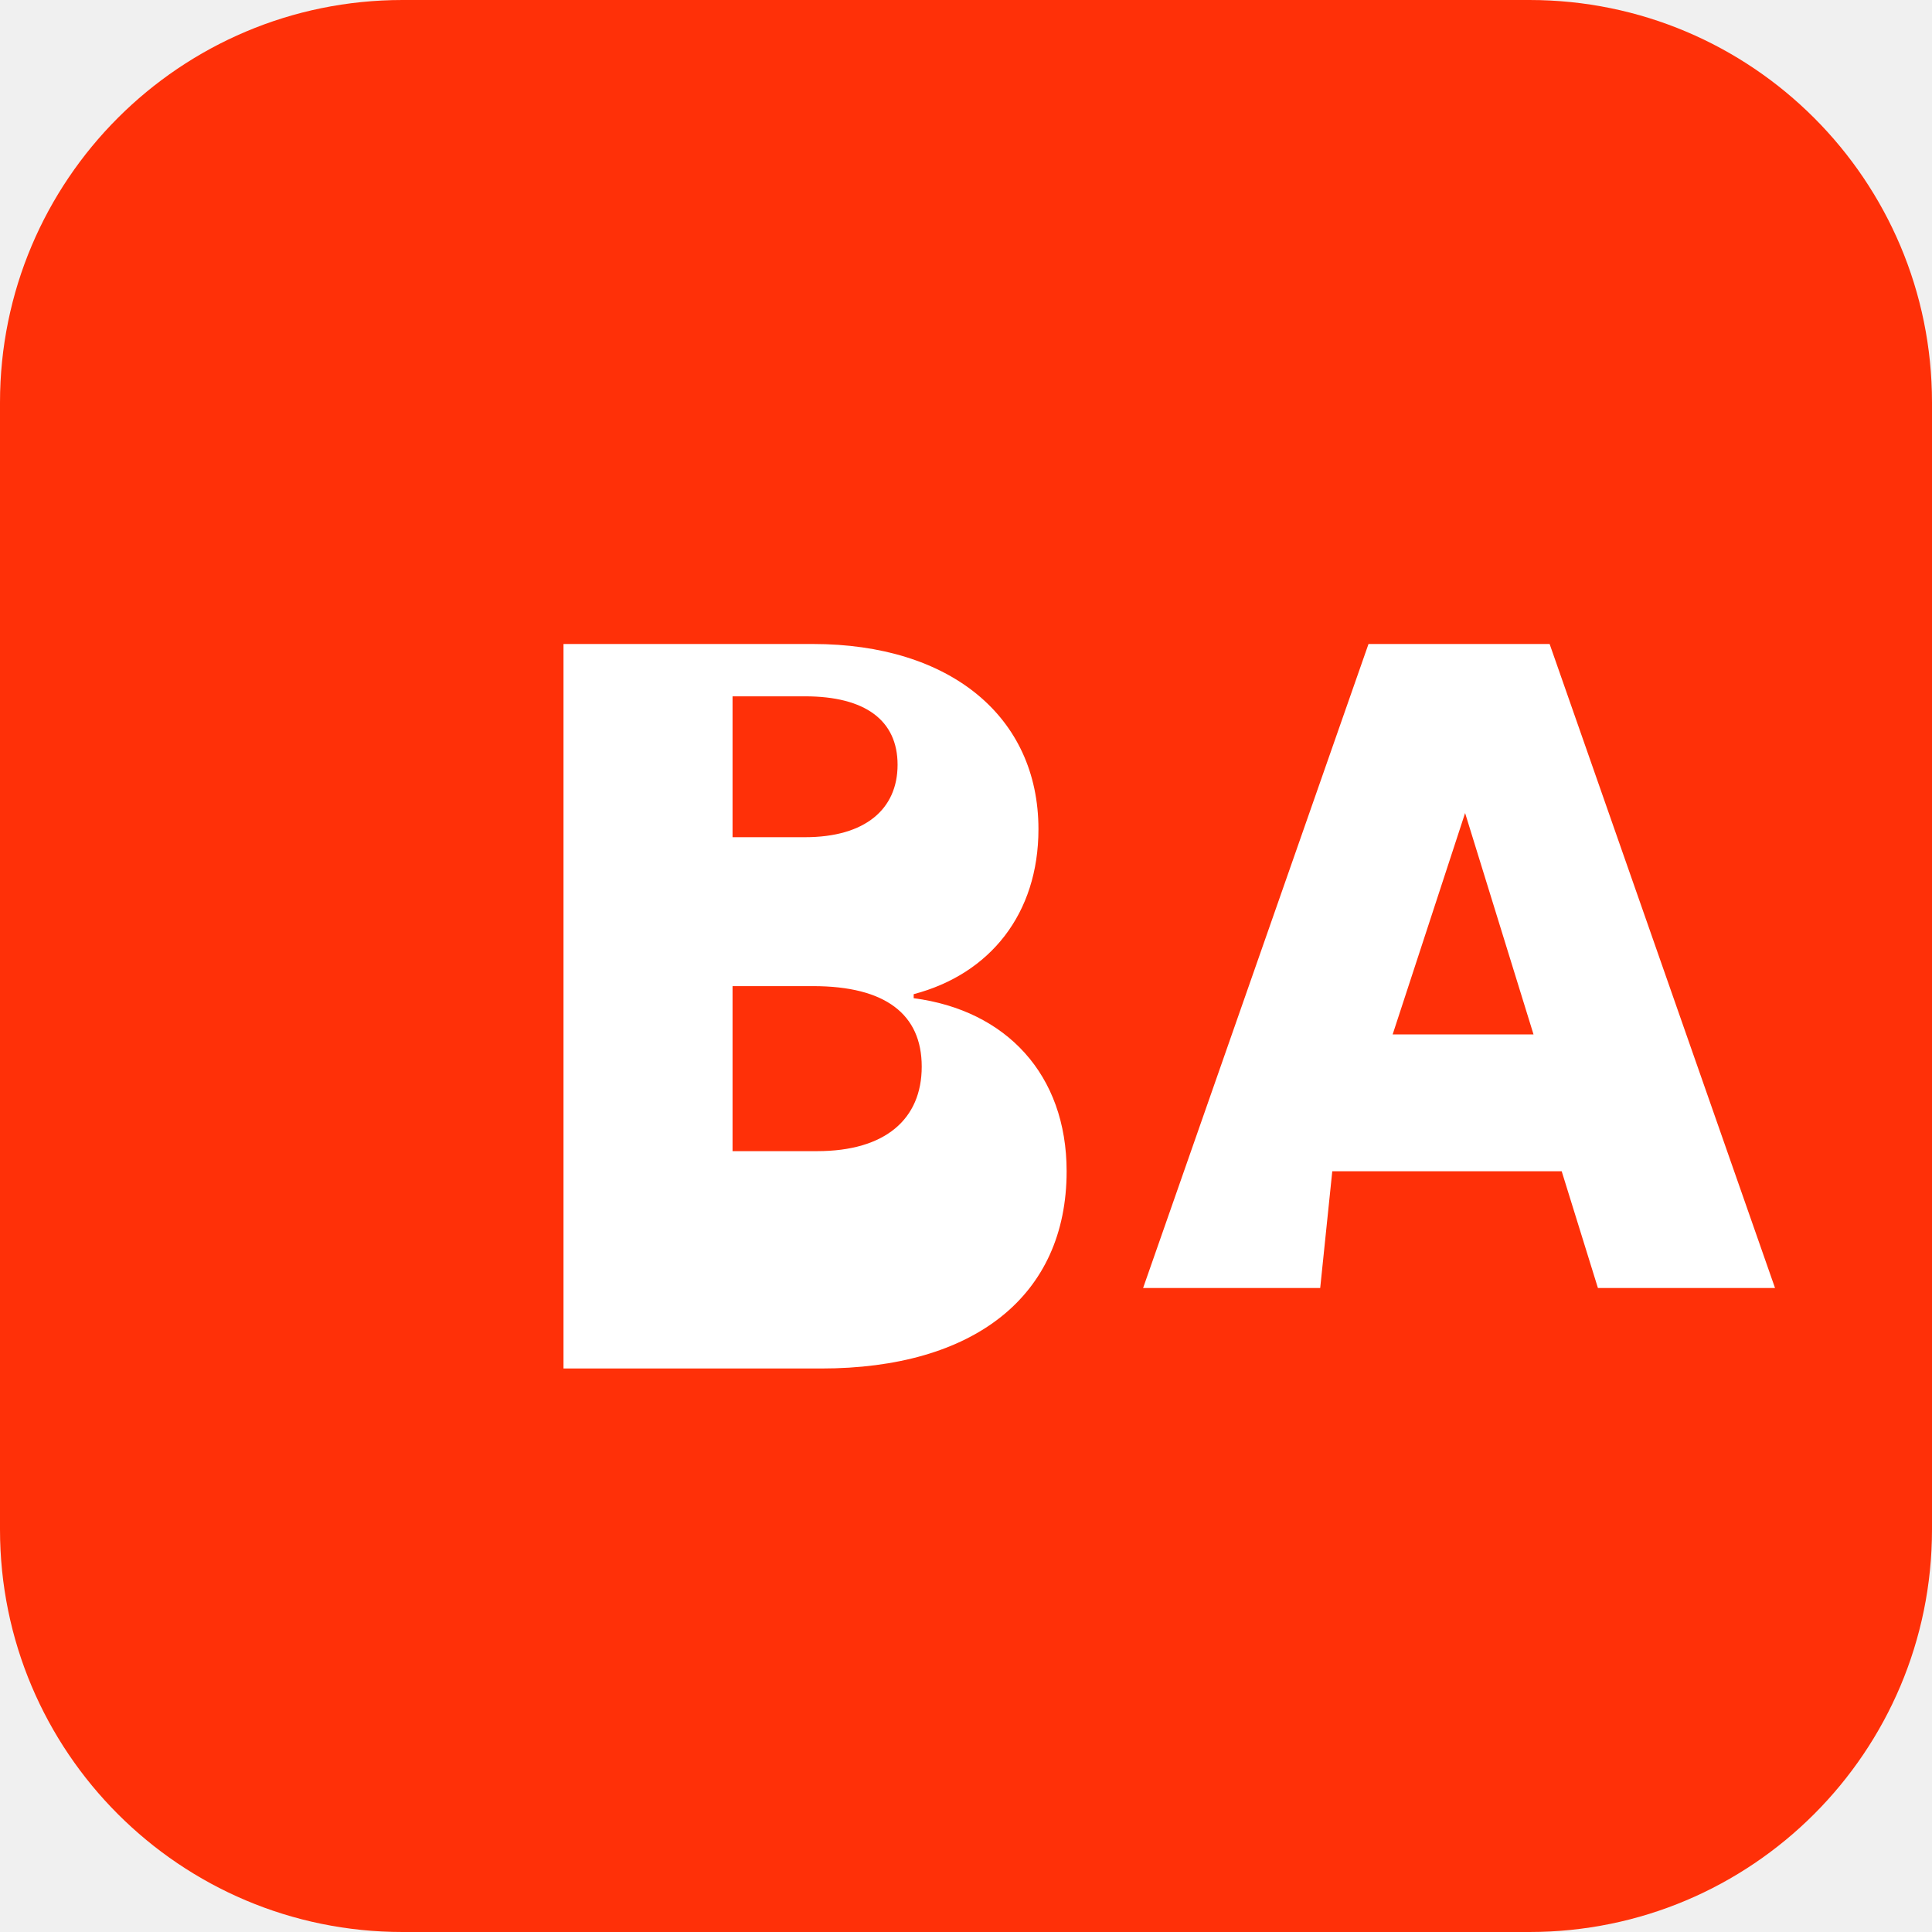
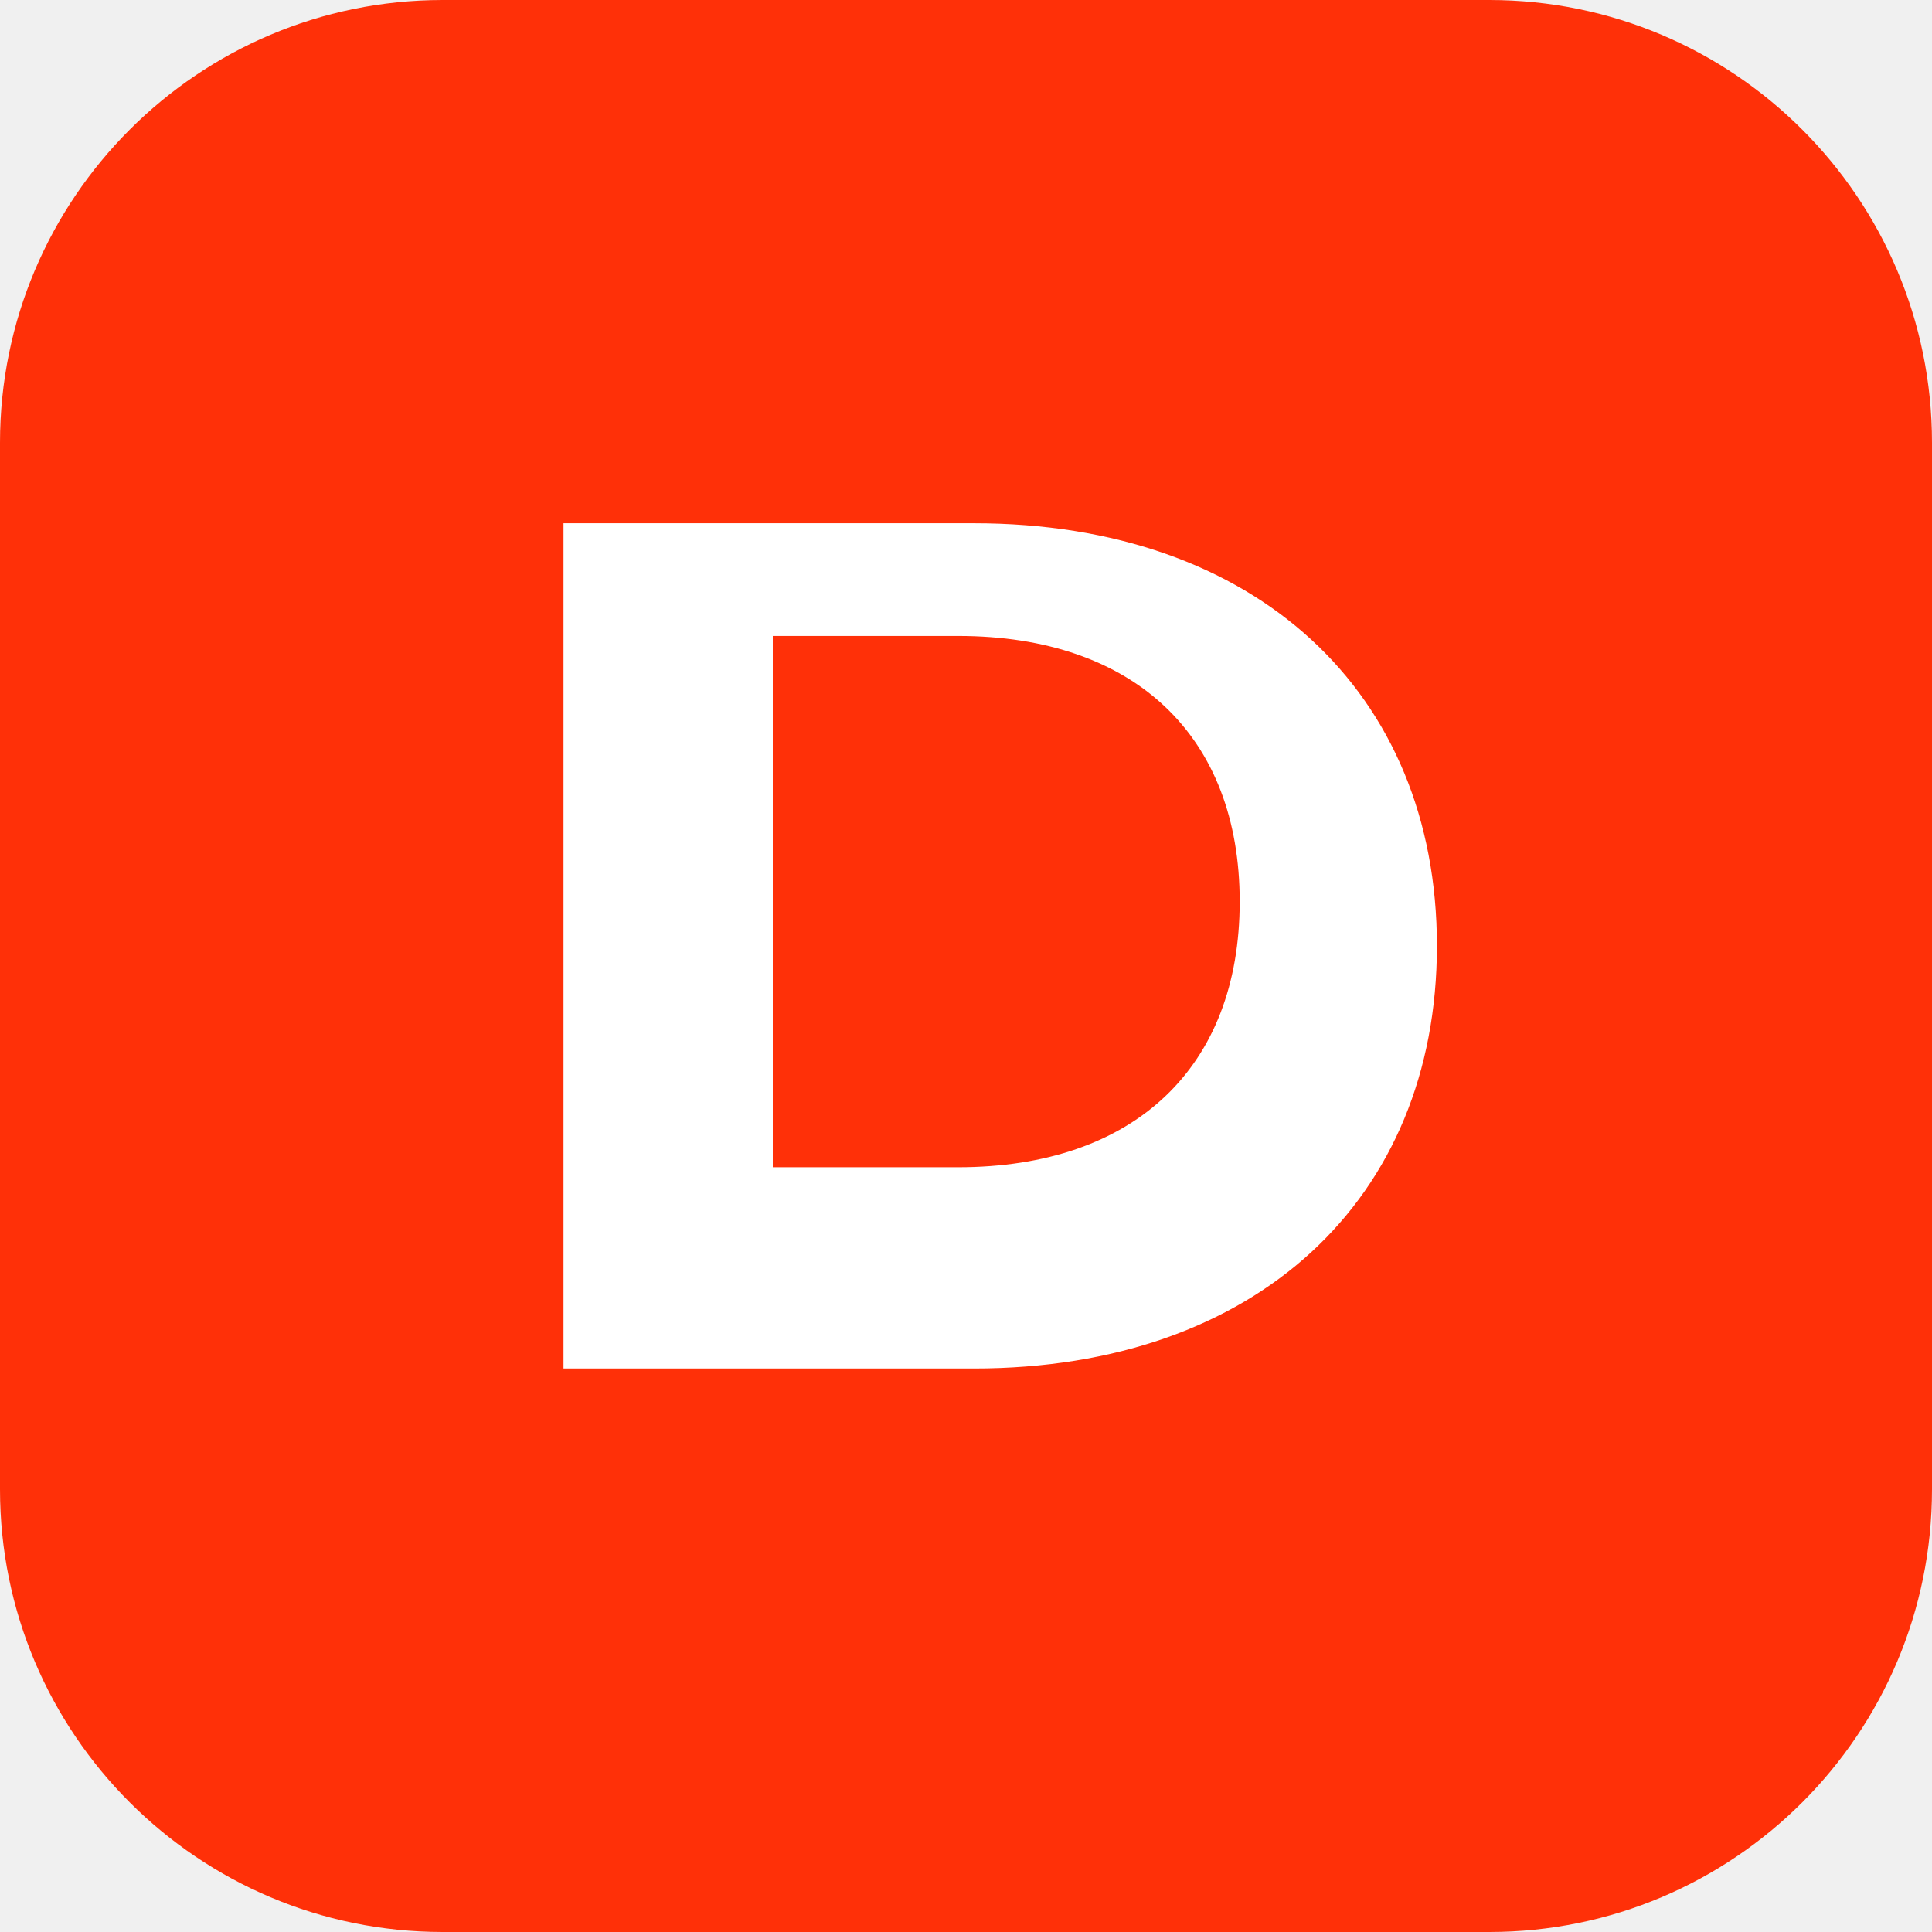
<svg xmlns="http://www.w3.org/2000/svg" viewBox="0 0 48 48" fill="none" aria-hidden="true">
-   <rect width="48" height="48" rx="10" fill="#FF3008" />
-   <path d="M14 32V16h6.2c3.4 0 5.6 1.8 5.6 4.6 0 2.1-1.2 3.6-3.1 4.1v.1c2.3.3 3.8 1.9 3.8 4.3 0 3.1-2.3 4.9-6.1 4.9H14zm4.2-11.2h1.8c1.5 0 2.3-.7 2.3-1.8 0-1.1-.8-1.7-2.3-1.7h-1.8v3.5zm0 7.8h2.1c1.7 0 2.6-.8 2.6-2.1 0-1.3-.9-2-2.7-2h-2v4.1zM28.4 32l5.6-16h4.5l5.6 16h-4.4l-.9-2.9h-5.7L32.8 32h-4.4zm6.2-6.3h3.5l-1.7-5.5-1.8 5.5z" fill="#fff" />
+   <rect width="48" height="48" rx="11" fill="#FF3008" />
+   <path fill="#FFFFFF" d="M14 35V13h10.2c7 0 11.5 4.2 11.5 10.5S31.2 34 24.2 34H14zm5.2-15.8V29h4.6c4.4 0 7-2.5 7-6.6 0-4.1-2.6-6.6-7-6.6h-4.6z" />
</svg>
